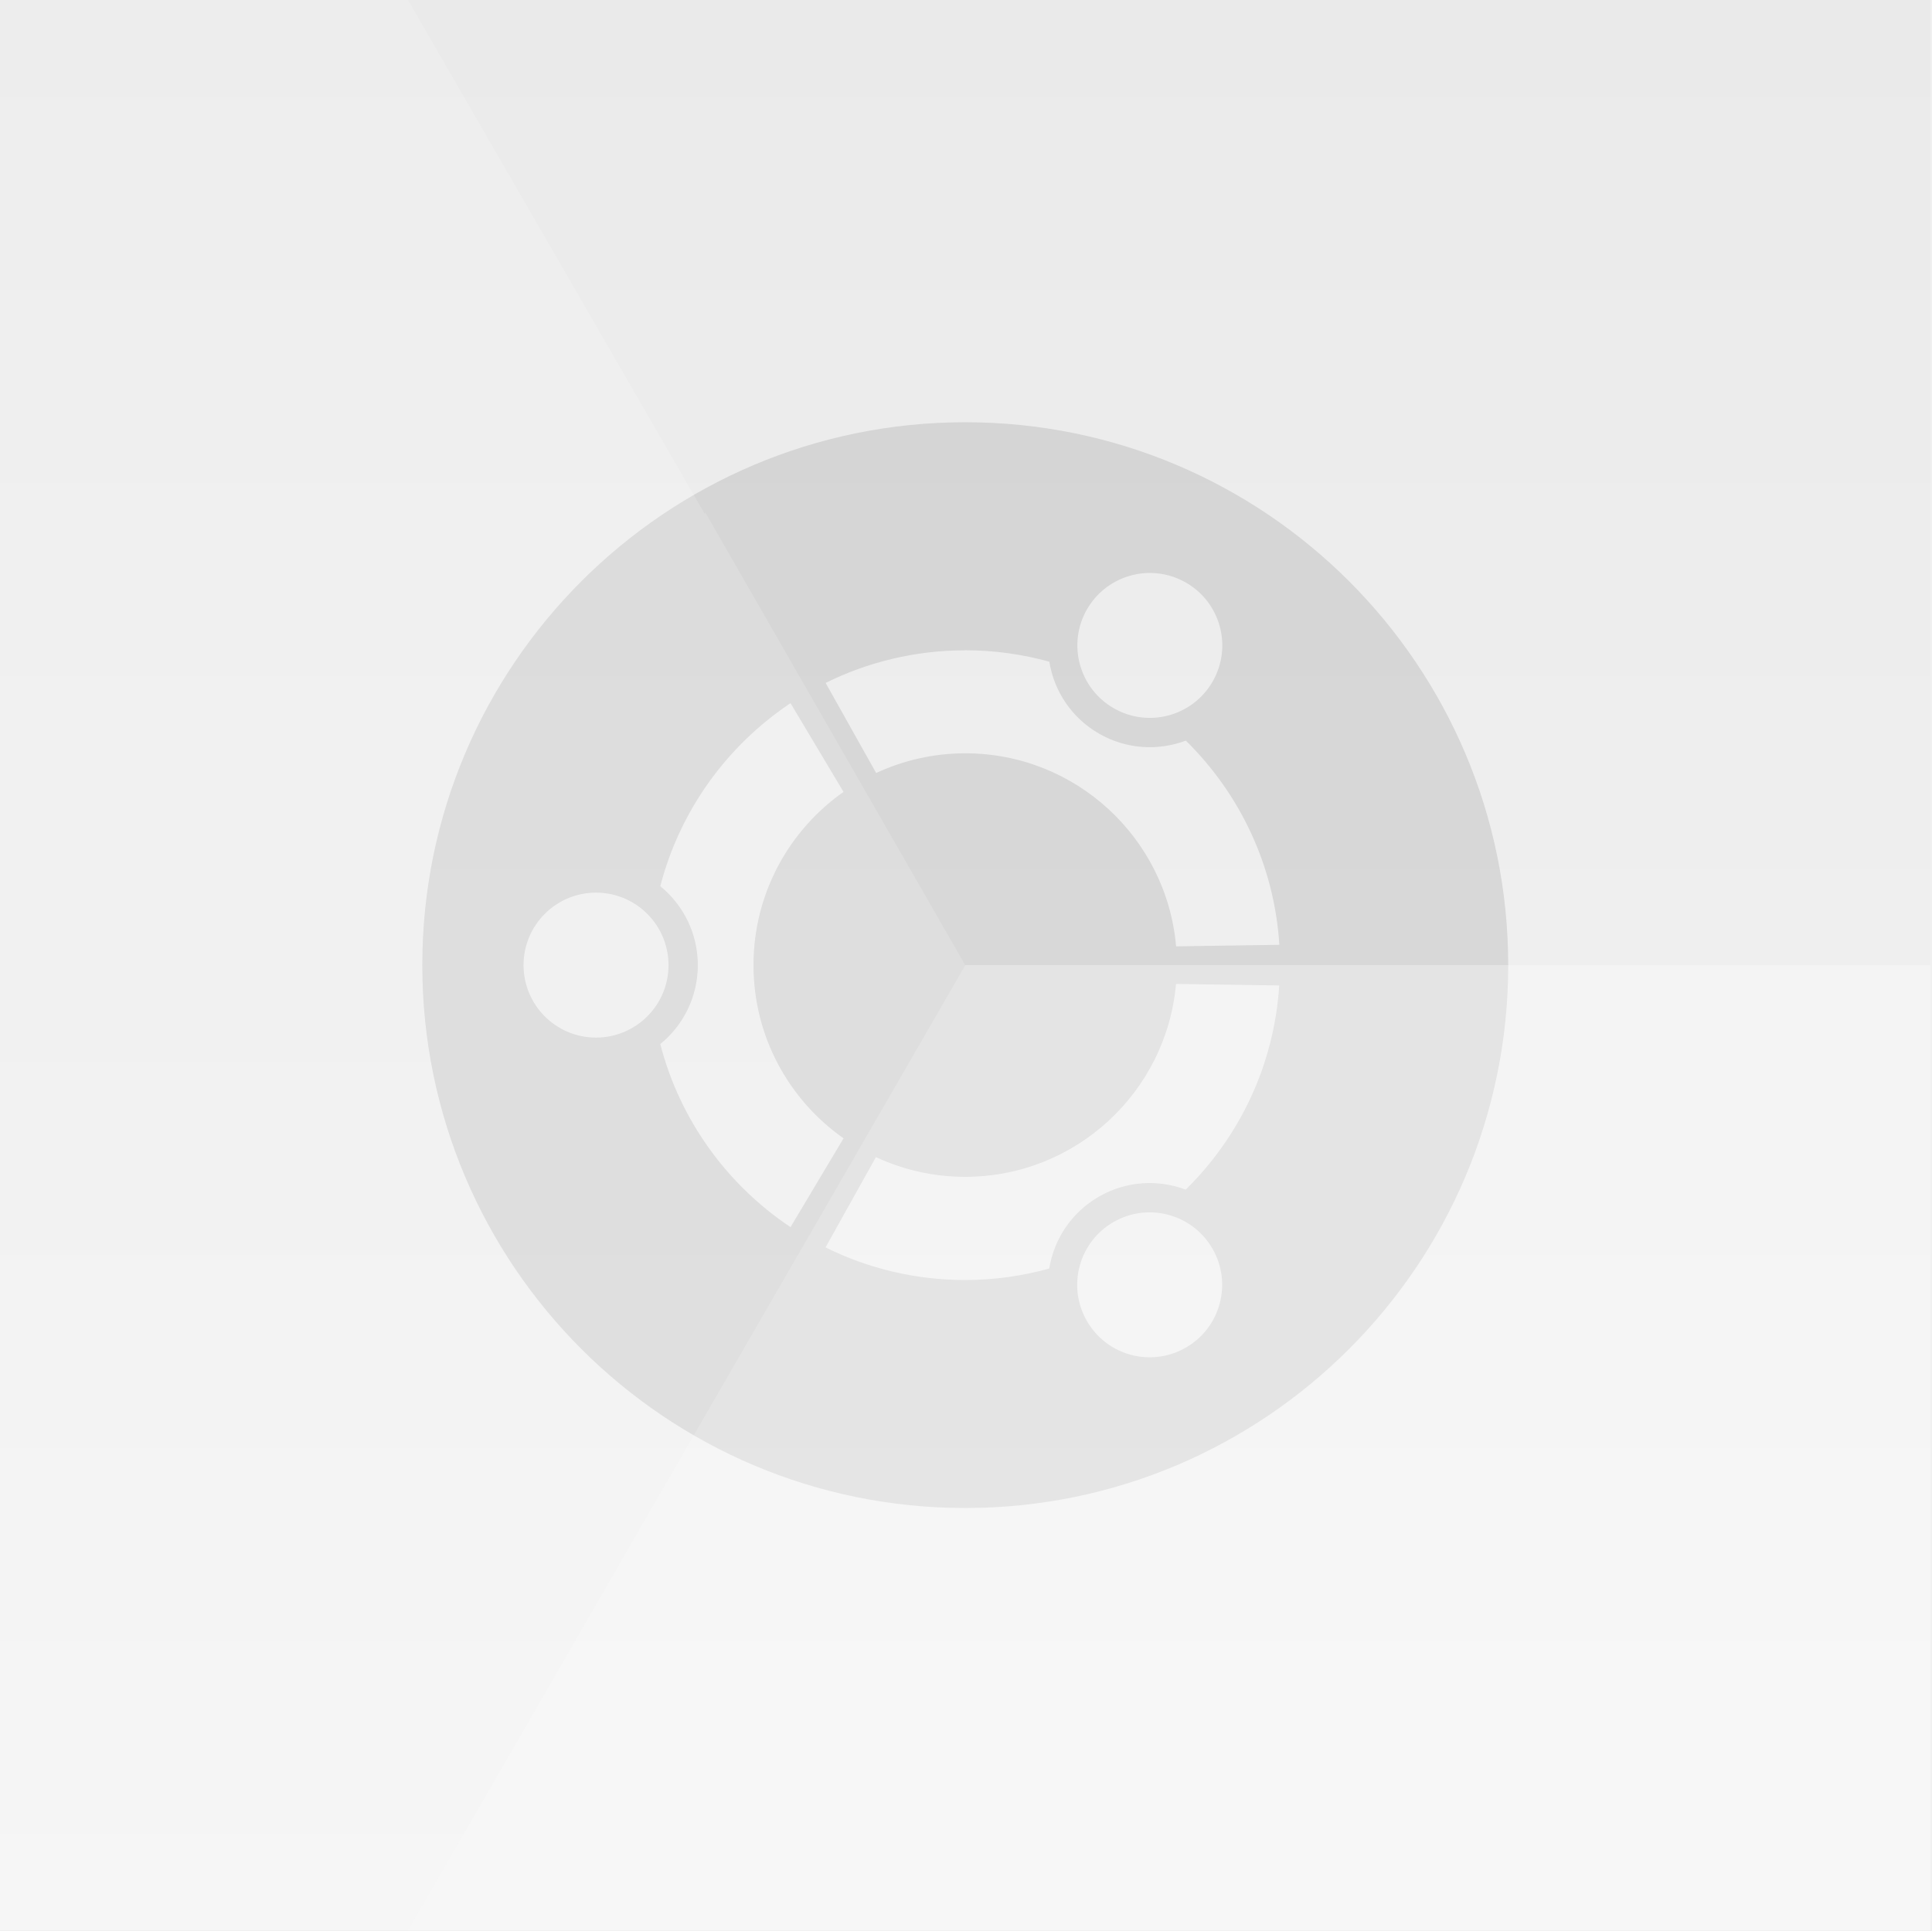
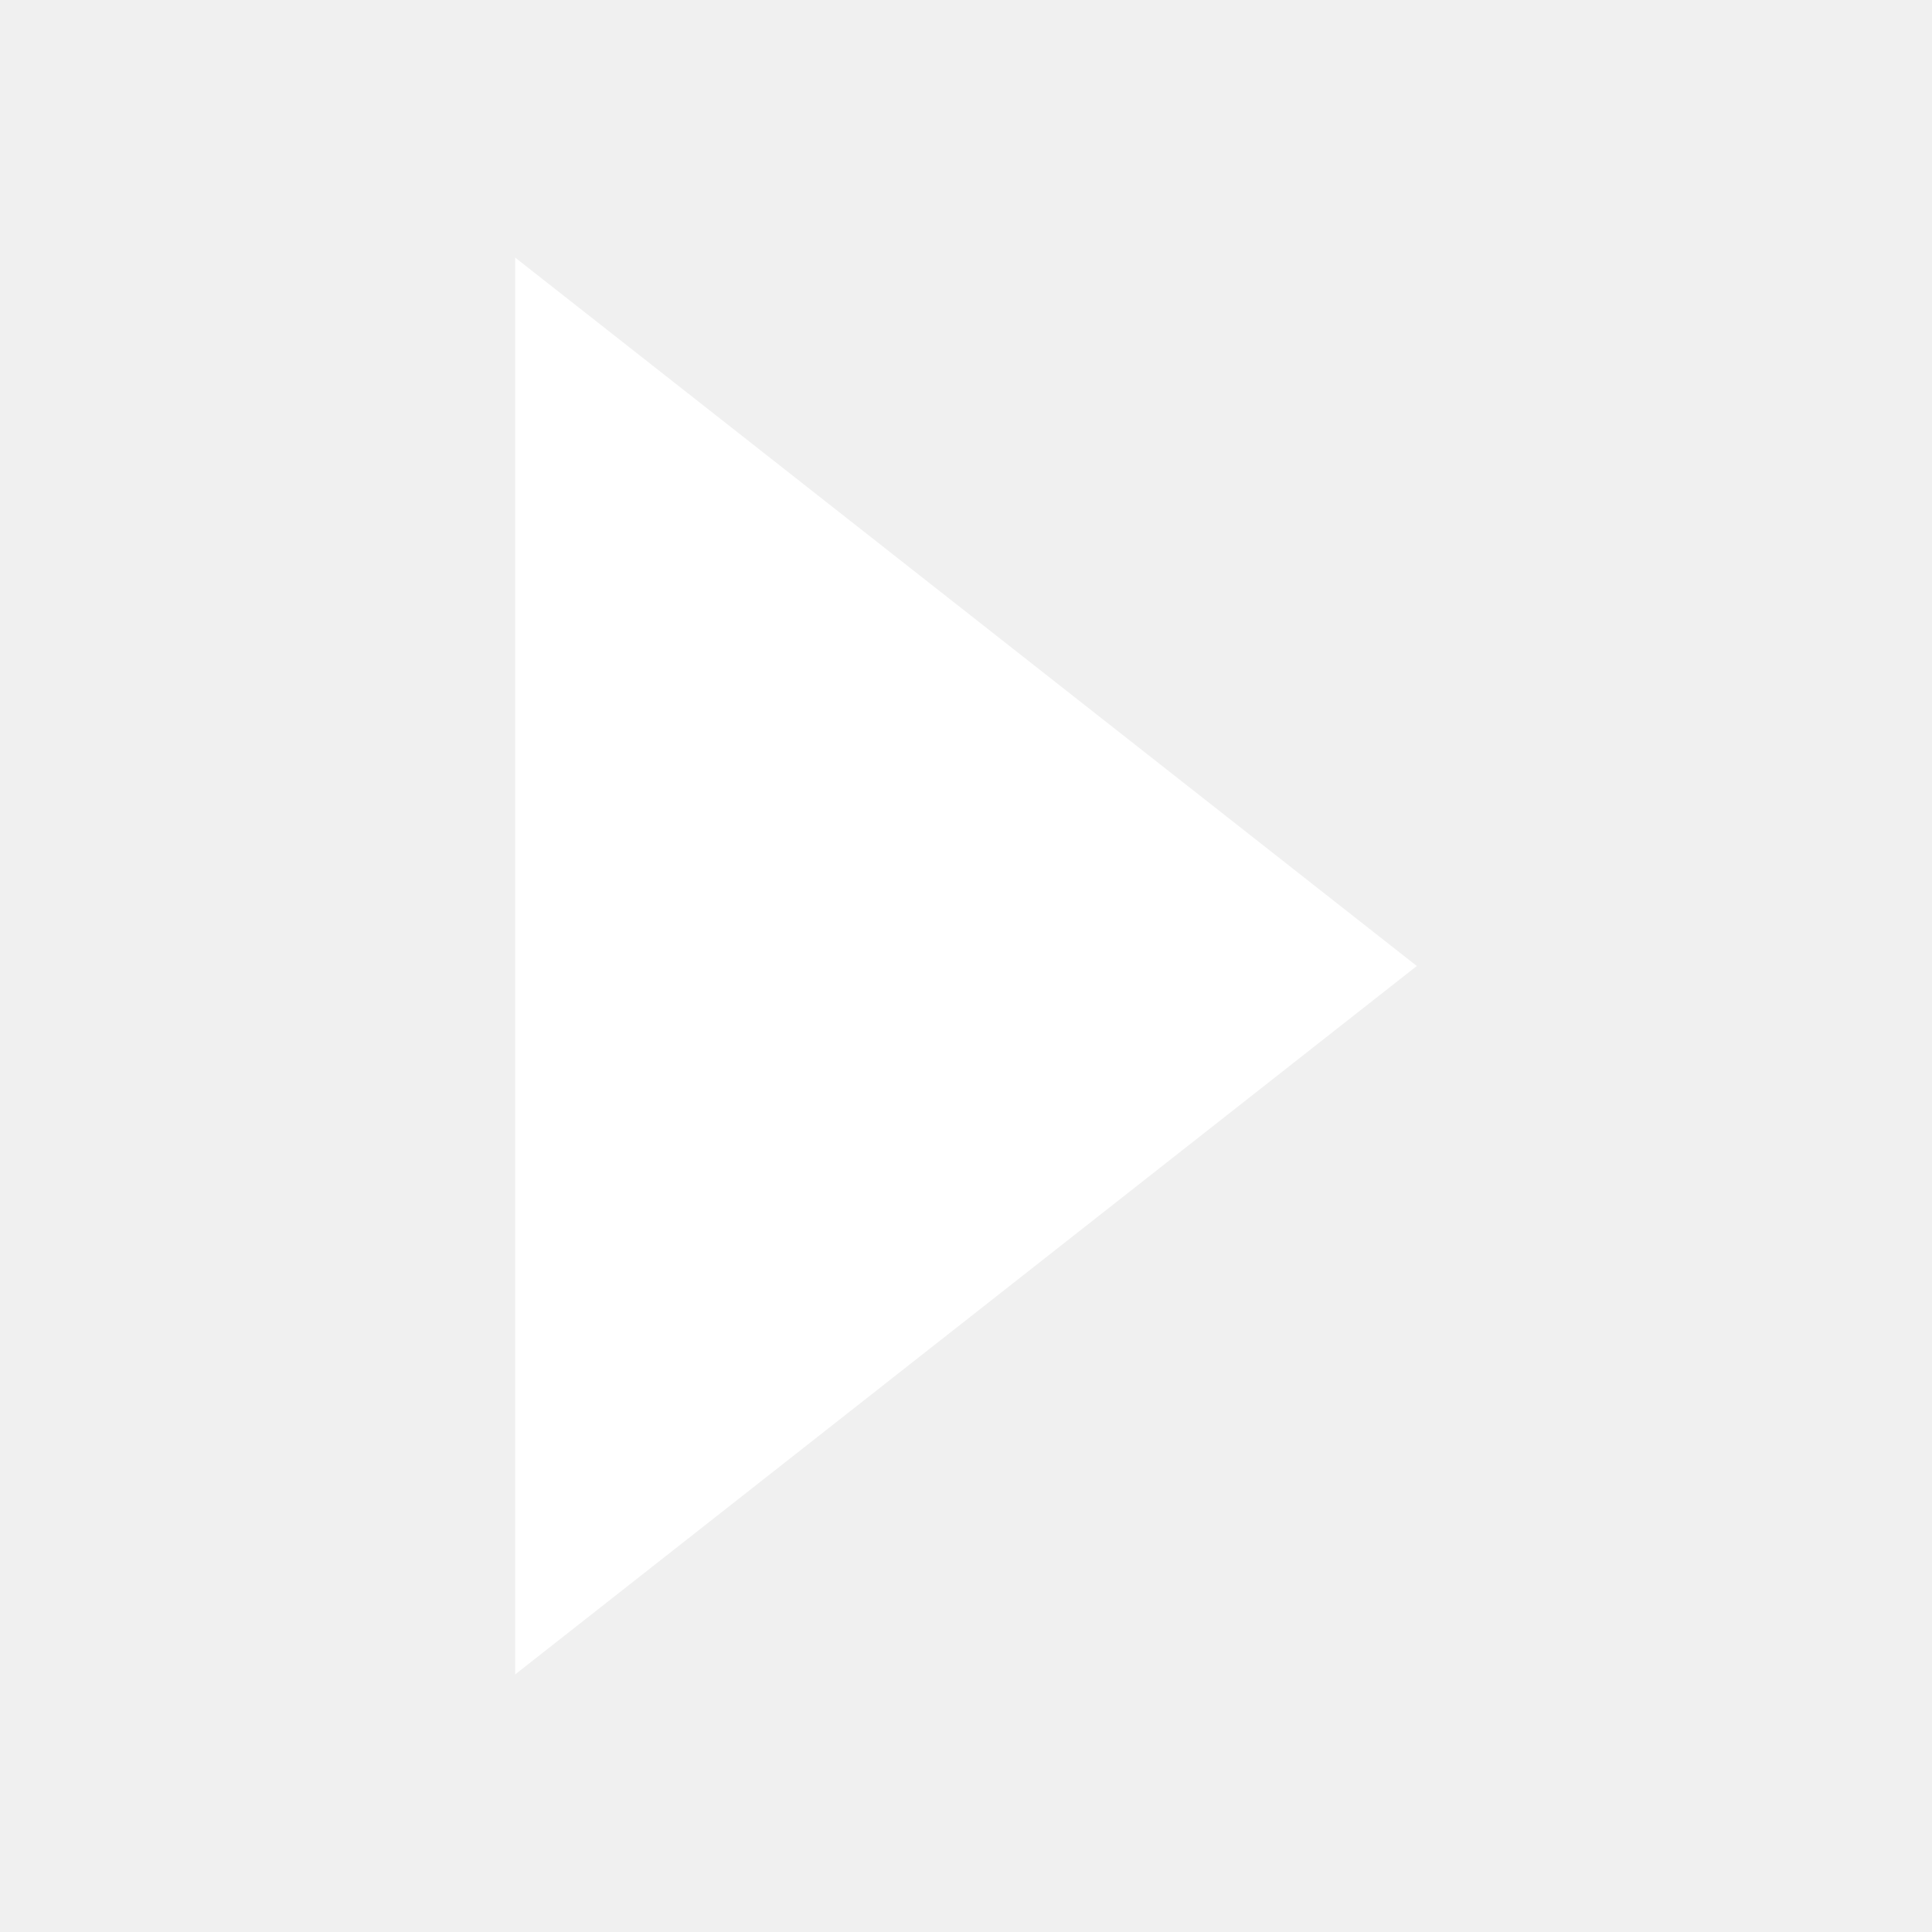
- <svg xmlns="http://www.w3.org/2000/svg" style="enable-background:new" height="512" viewBox="0 0 512.4 512" width="512.4" version="1.1">
-   <defs>
-     <linearGradient id="a" y2="494" gradientUnits="userSpaceOnUse" x2="256" gradientTransform="matrix(1 0 0 1.076 0 -19.36)" y1="18" x1="256">
-       <stop style="stop-color:#eaeaea" offset="0" />
-       <stop style="stop-color:#f4f4f4" offset="1" />
-     </linearGradient>
-   </defs>
-   <rect style="color:#000000;enable-background:accumulate;fill:url(#a)" height="512" width="512" y="0" x="0" />
-   <path style="opacity:.1" d="m256 112c-79.5 0-144 64.5-144 144s64.5 144 144 144 144-64.5 144-144-64.5-144-144-144zm49.47 39.98c3.098 0.08 6.222 0.91 9.096 2.568 9.197 5.312 12.34 17.07 7.029 26.26-5.305 9.196-17.06 12.34-26.25 7.029-9.19-5.305-12.34-17.06-7.039-26.25 3.653-6.322 10.35-9.787 17.17-9.611zm-49.48 20.5c7.731 0 15.21 1.074 22.31 3.035 1.253 7.726 5.837 14.84 13.15 19.06 7.298 4.207 15.74 4.629 23.05 1.867 14.22 13.98 23.47 32.99 24.81 54.17l-27.39 0.404c-2.5-28.7-26.6-51.2-55.9-51.2-8.451 0-16.47 1.88-23.65 5.225l-13.4-23.9c11.16-5.522 23.72-8.645 37.01-8.645zm-46.33 14.03 14.06 23.54c-14.44 10.16-23.88 26.95-23.88 45.95s9.437 35.78 23.88 45.94l-14.06 23.55c-16.83-11.24-29.34-28.43-34.54-48.55 6.069-4.952 9.953-12.49 9.953-20.94 0-8.451-3.884-15.99-9.953-20.94 5.201-20.12 17.72-37.3 34.54-48.55zm-51.58 50.26c10.62 0 19.22 8.608 19.22 19.23s-8.605 19.22-19.22 19.22-19.23-8.605-19.23-19.22 8.607-19.23 19.23-19.23zm153.8 24.21 27.4 0.402c-1.348 21.18-10.6 40.19-24.81 54.17-7.31-2.762-15.75-2.347-23.05 1.867-7.309 4.227-11.89 11.34-13.15 19.06-7.104 1.967-14.58 3.041-22.31 3.041-13.29 0-25.86-3.124-37.01-8.652l13.36-23.94c7.186 3.344 15.2 5.225 23.65 5.225 29.34 0 53.41-22.49 55.93-51.18zm-7.482 60.6c6.816-0.176 13.51 3.289 17.16 9.607 5.311 9.197 2.16 20.95-7.035 26.25-9.196 5.311-20.95 2.159-26.25-7.037-5.312-9.191-2.159-20.94 7.037-26.25 2.872-1.658 5.994-2.49 9.092-2.57z" />
-   <g transform="translate(0,18)">
-     <path style="opacity:.3;color:#000000;enable-background:accumulate;fill:#fff" d="m256 256l-147.8 256h403.8v-256h-122.7-133.3z" transform="translate(0,-18)" />
-     <path style="opacity:.15;color:#000000;enable-background:accumulate;fill:#fff" d="m0 0v512h108.2l76.4-132.3 71.4-123.7-68.9-120-0.2 0.3-78.7-136.3h-108.2z" transform="translate(0,-18)" />
-   </g>
-   <path d="m-208.3 605.6c-7.842 0-14.55 5.029-17.32 12.19-0.061-0.001-0.121 0-0.182 0-7.088 0-12.83 6.002-12.83 13.41 0 7.404 5.746 13.41 12.83 13.41h17.5 16.33c5.155 0 9.333-4.365 9.333-9.75 0-4.543-2.974-8.363-7-9.445 0.001-0.103 0-0.202 0-0.305 0-10.77-8.357-19.5-18.67-19.5z" style="stroke-width:4;color:#000000;stroke:#ccc;enable-background:accumulate;display:none;fill:#fff" />
-   <path style="stroke-width:4;color:#000000;stroke:#ccc;enable-background:accumulate;display:none;fill:none" d="m288.9 828.1c-6.349 0-11.78 4.072-14.02 9.867-0.05-0.001-0.098 0-0.148 0-5.738 0-10.39 4.86-10.39 10.85 0 5.995 4.652 10.85 10.39 10.85h14.17 13.22c4.173 0 7.557-3.534 7.557-7.894 0-3.678-2.408-6.771-5.667-7.647 0.001-0.083 0-0.163 0-0.247 0-8.719-6.766-15.79-15.11-15.79z" />
-   <g style="display:none" transform="translate(0 -558.4)">
-     <path d="m166.1 576.4h179.9c145.3 0 166.1 20.74 166.1 165.9v144.2c0 145.2-20.76 165.9-166.1 165.9h-179.9c-145.3 0-166.1-20-166.1-165.5v-144.2c0-145.2 20.76-165.9 166.1-165.9z" style="stroke:#00f;fill:#00f;display:inline;fill-opacity:.081" />
-     <circle style="stroke-width:.833;fill-opacity:.081;color:#000000;stroke:#00f;enable-background:accumulate;display:inline;fill:#00f" cx="256" transform="matrix(1.2 0 0 1.2 -51.2 528.8)" cy="238" r="120" />
-     <rect style="stroke-linejoin:round;fill-opacity:.081;color:#000000;stroke:#00f;stroke-linecap:round;enable-background:accumulate;display:inline;fill:#00f" height="272" width="272" y="678.4" x="120" />
-     <rect style="stroke-linejoin:round;fill-opacity:.081;color:#000000;stroke:#00f;stroke-linecap:round;enable-background:accumulate;display:inline;fill:#00f" height="240" width="304" y="694.4" x="104" />
-     <rect style="stroke-linejoin:round;fill-opacity:.081;color:#000000;stroke:#00f;stroke-linecap:round;enable-background:accumulate;display:inline;fill:#00f" height="304" width="240" y="662.4" x="136" />
+ <svg xmlns="http://www.w3.org/2000/svg" viewBox="0 0 15 15" height="15" width="15" id="svg2" version="1.1">
+   <defs id="defs6" />
+   <g id="g10">
+     <path style="fill:#ffffff;fill-opacity:1;fill-rule:evenodd;stroke:none;stroke-width:1px;stroke-linecap:butt;stroke-linejoin:miter;stroke-opacity:1" d="M 11,7.5 4,2 v 11 z" id="path1463" />
  </g>
</svg>
